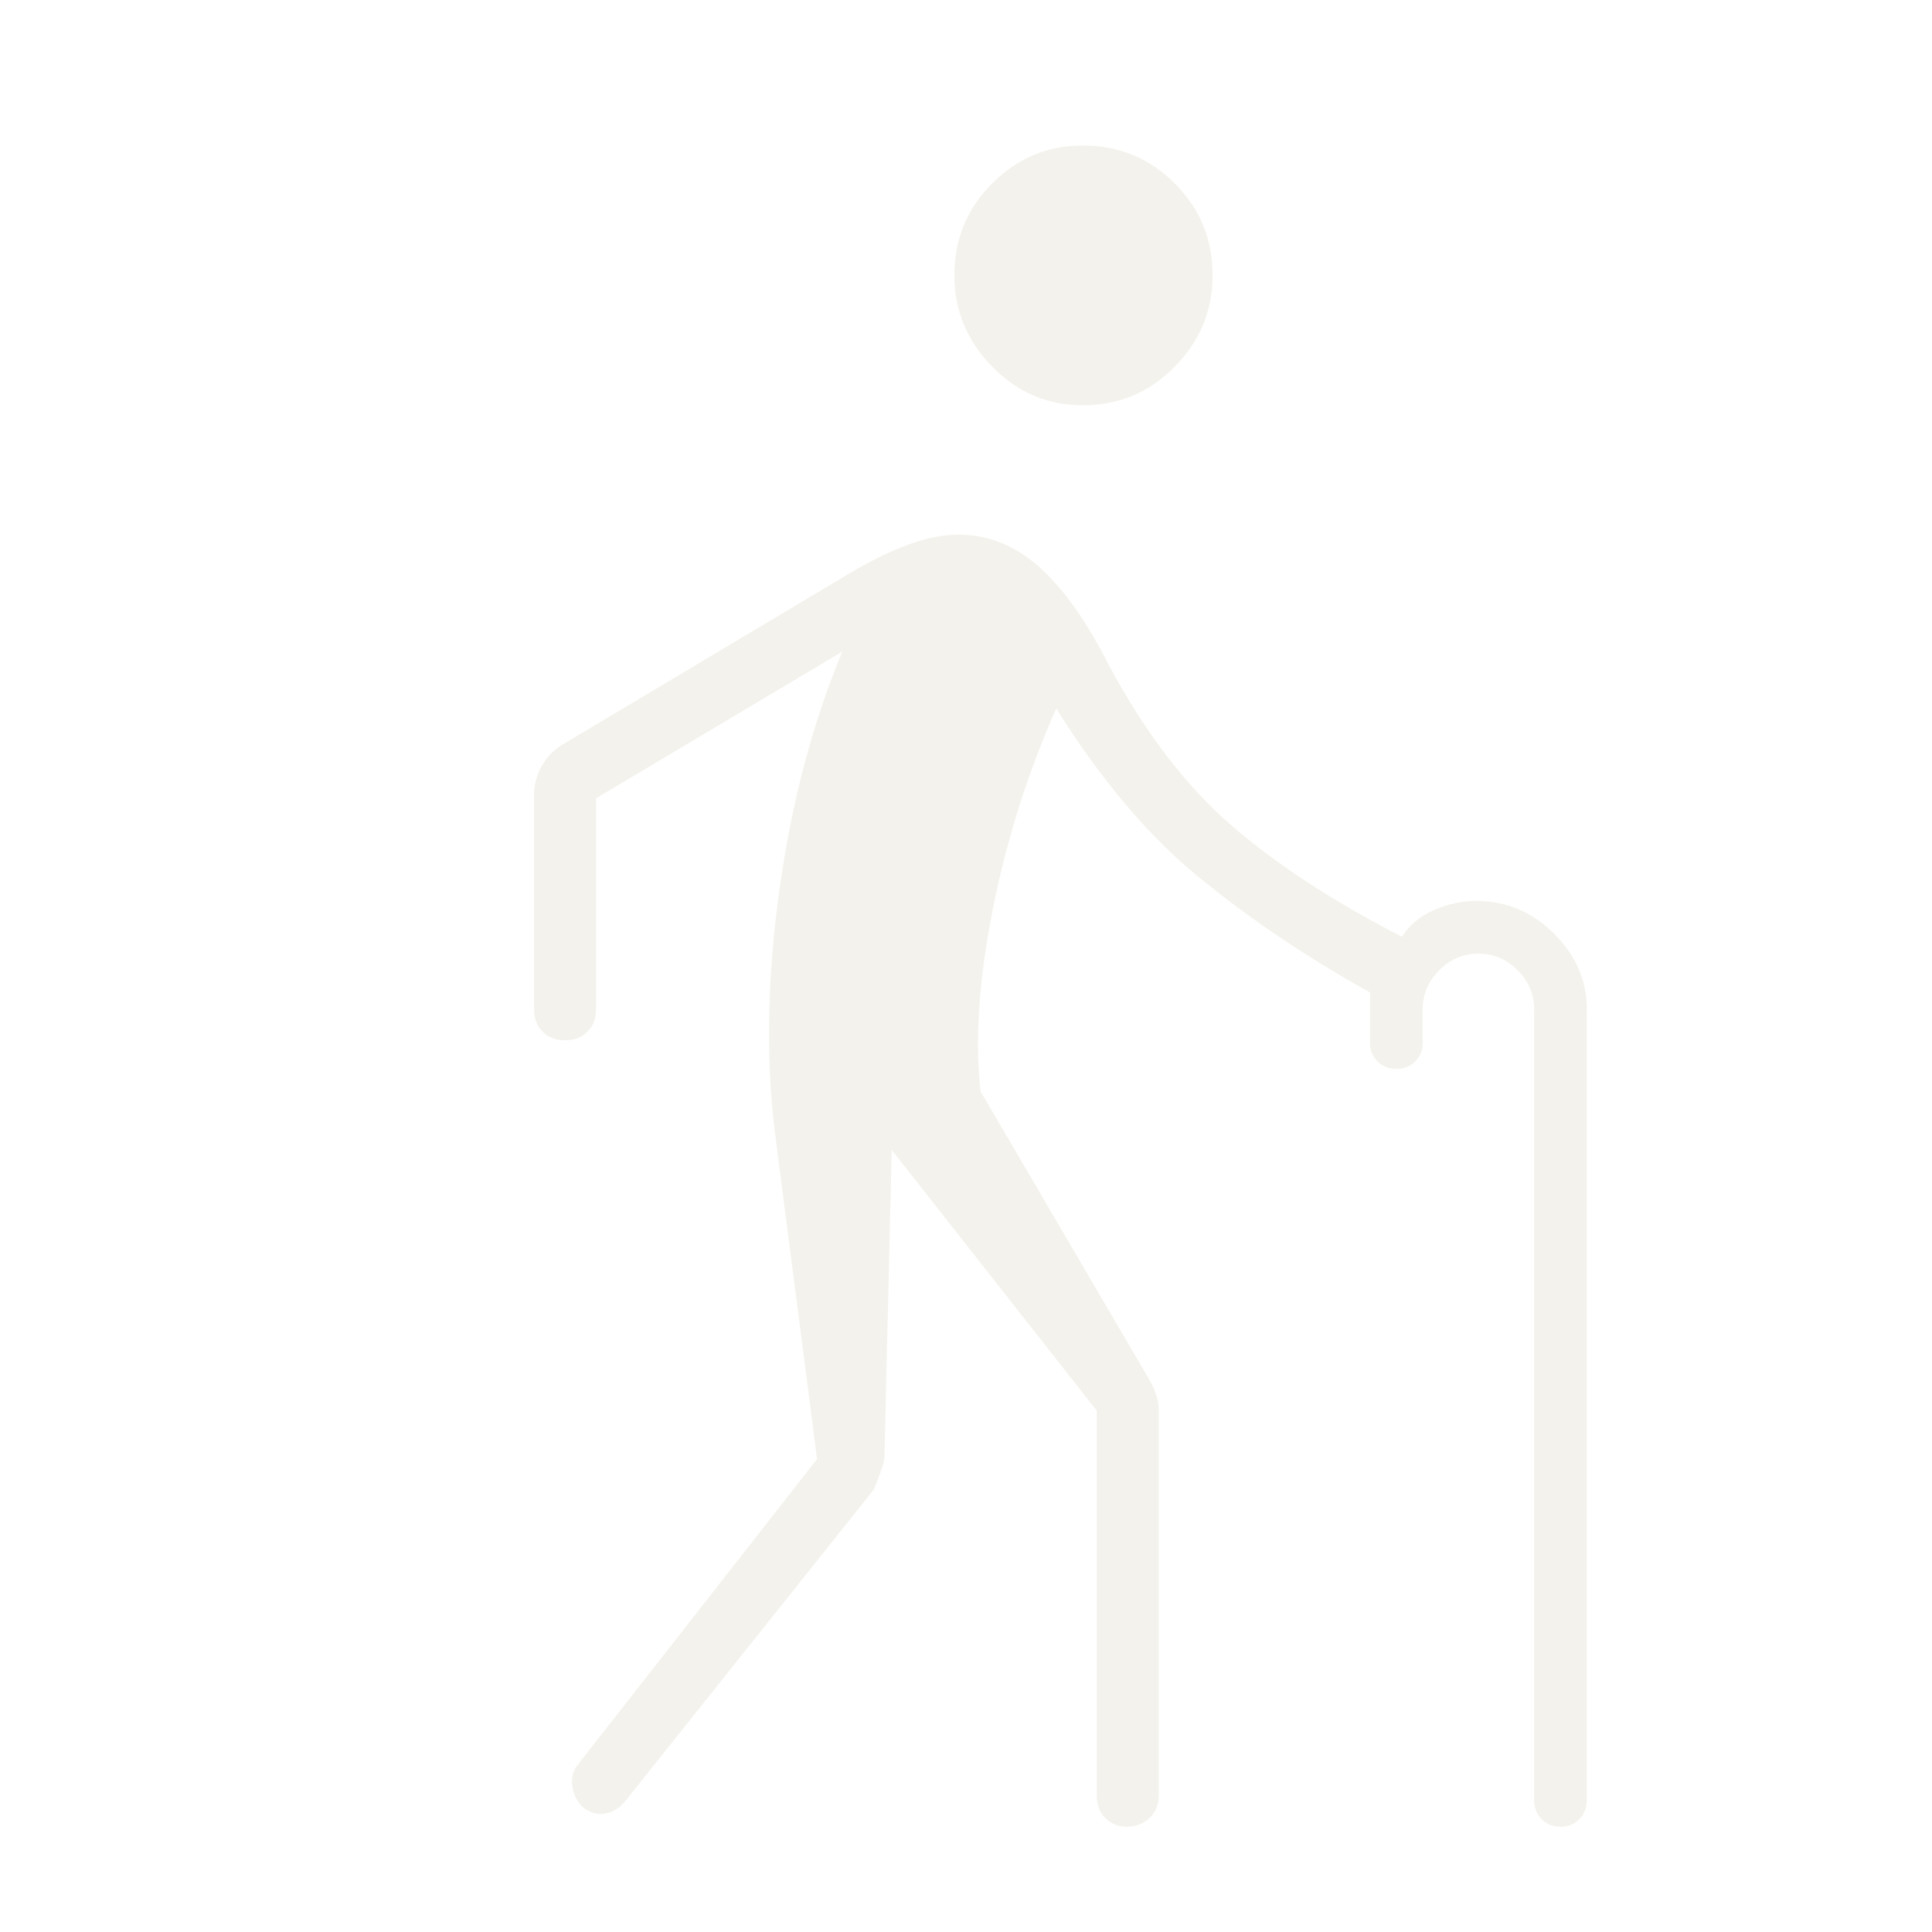
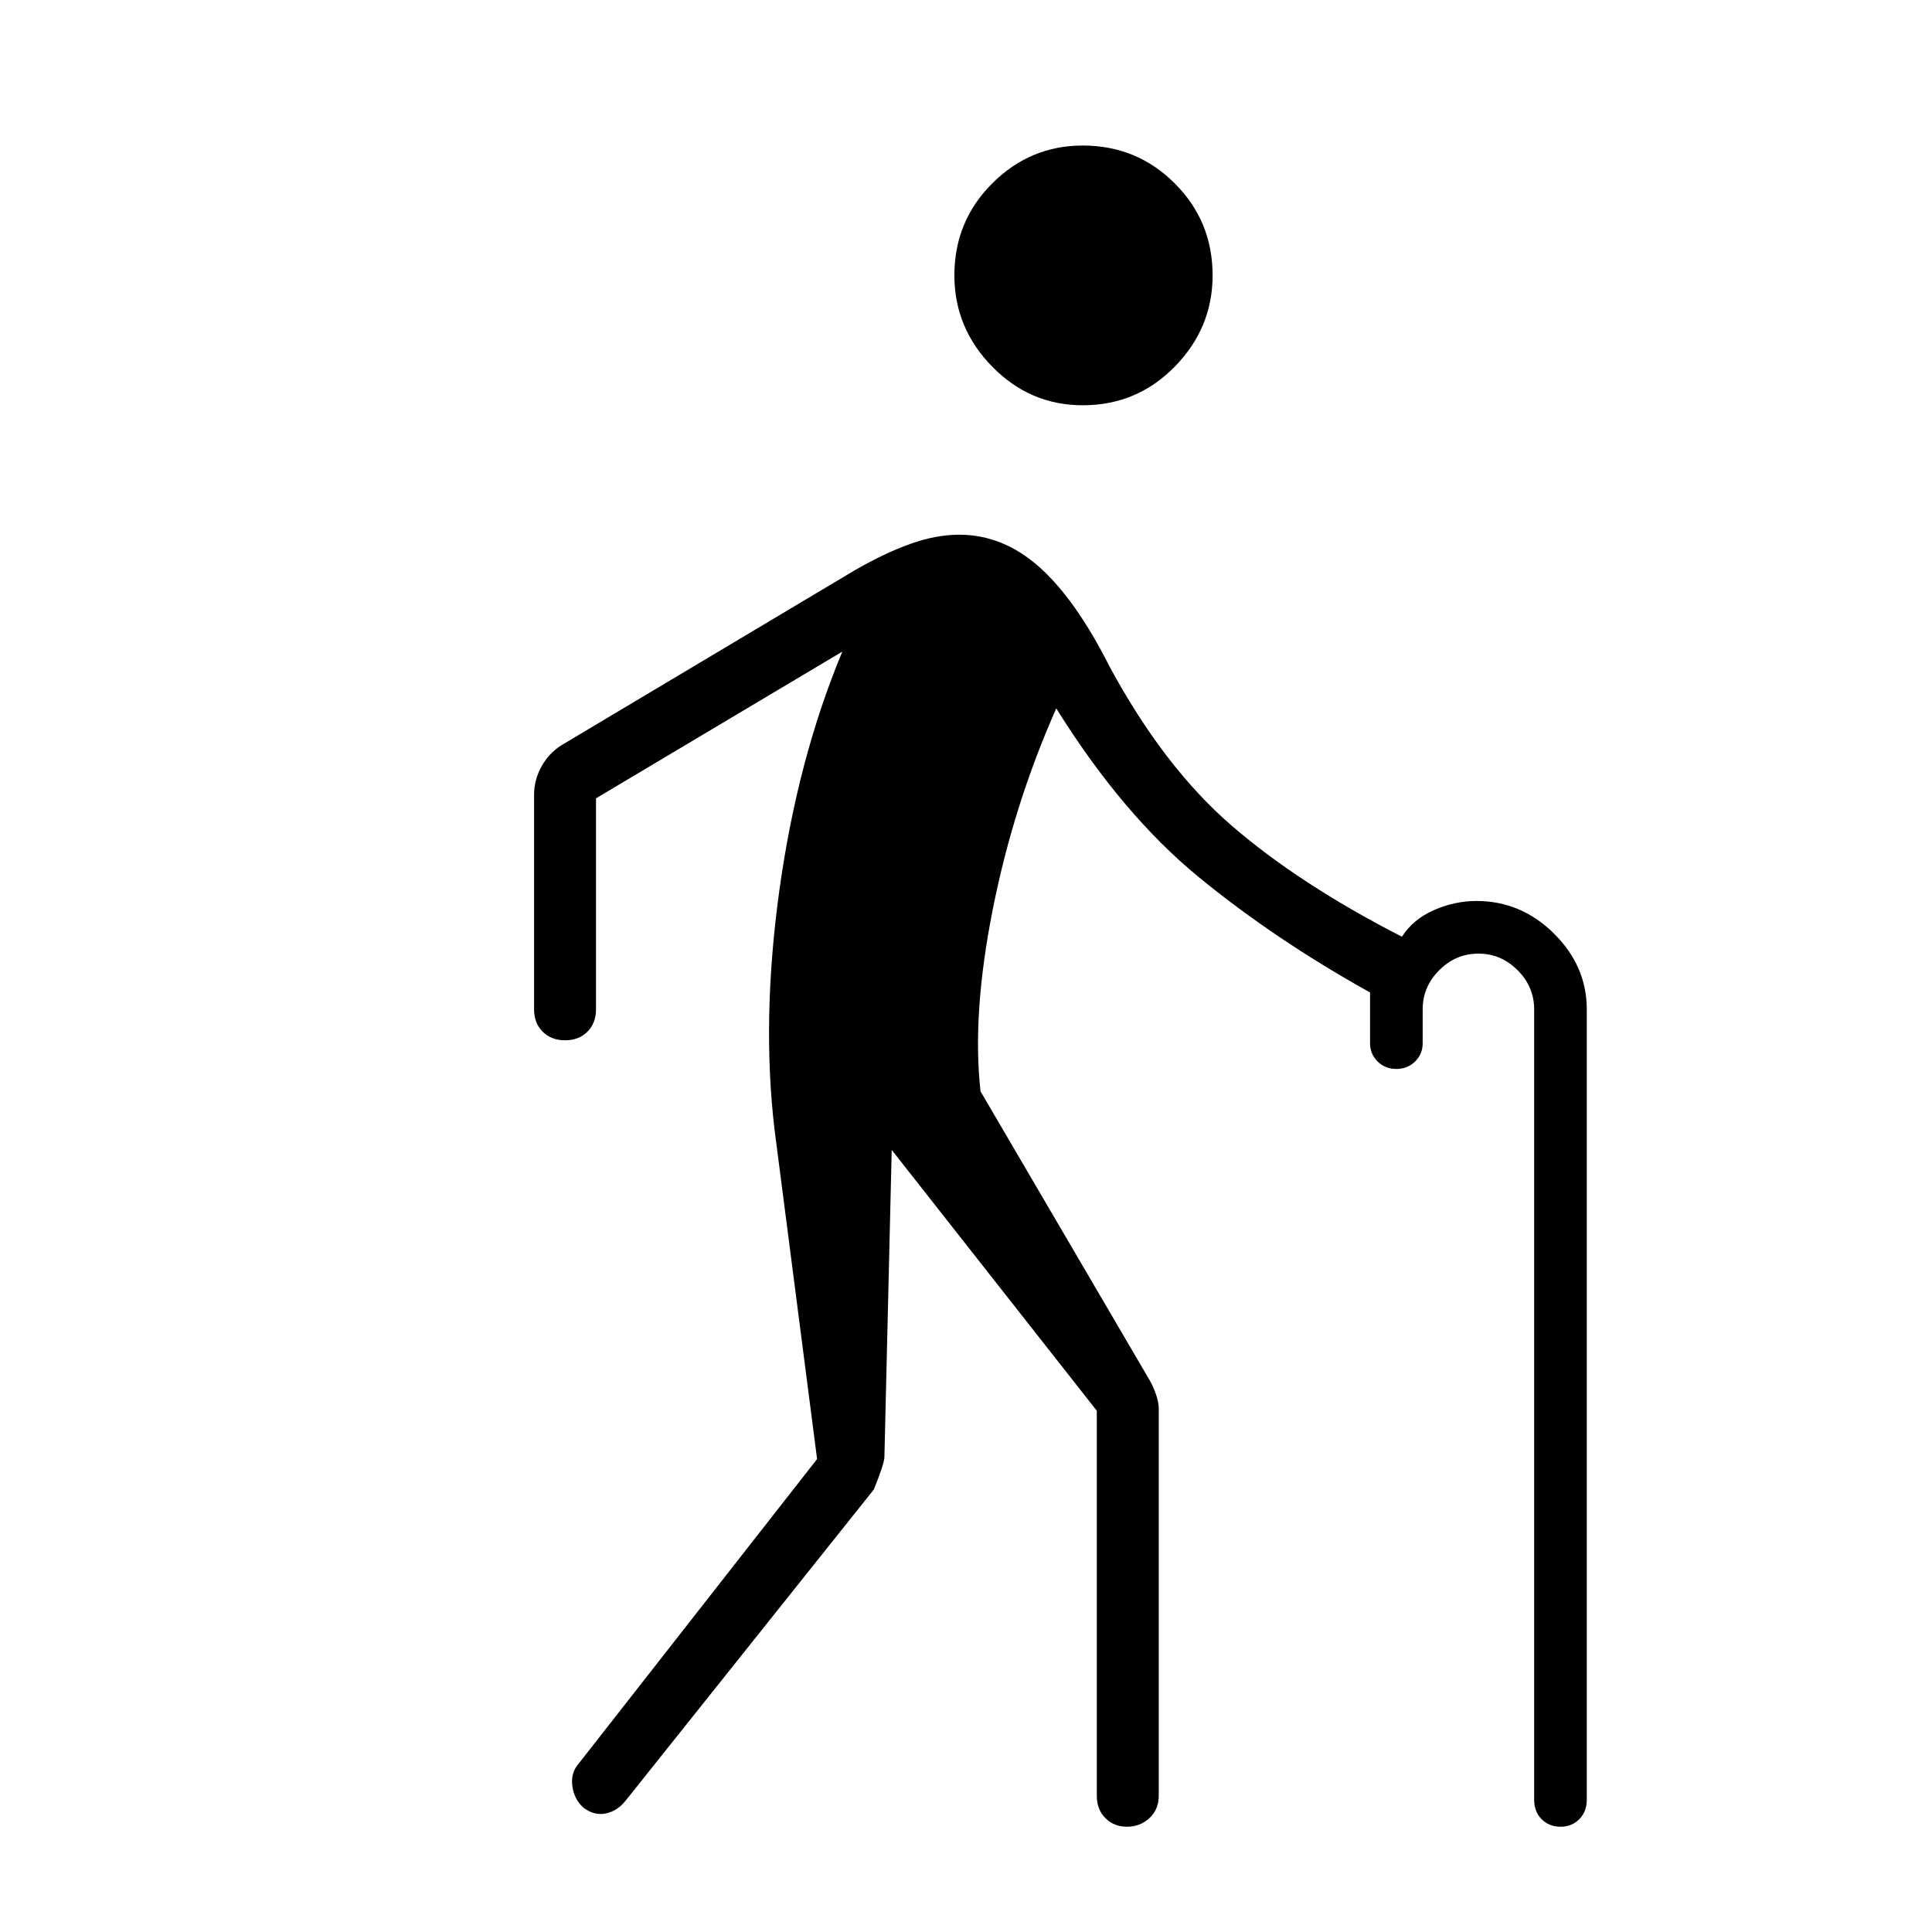
- <svg xmlns="http://www.w3.org/2000/svg" width="64" height="64" viewBox="0 0 64 64" fill="none">
-   <path d="M35.867 13.425C34.705 13.425 33.705 12.999 32.869 12.146C32.033 11.293 31.615 10.285 31.615 9.123C31.615 7.926 32.033 6.91 32.869 6.075C33.705 5.239 34.705 4.821 35.867 4.821C37.063 4.821 38.079 5.239 38.915 6.075C39.751 6.91 40.169 7.926 40.169 9.123C40.169 10.285 39.751 11.293 38.915 12.146C38.079 12.999 37.063 13.425 35.867 13.425ZM45.633 35.161C45.468 34.995 45.385 34.796 45.385 34.564V32.877C43.279 31.704 41.385 30.429 39.705 29.051C38.025 27.673 36.453 25.812 34.99 23.467C34.047 25.593 33.345 27.815 32.885 30.133C32.425 32.451 32.291 34.458 32.482 36.154L38.087 45.728C38.152 45.837 38.218 45.983 38.285 46.167C38.351 46.35 38.385 46.518 38.385 46.672V59.487C38.385 59.791 38.281 60.038 38.075 60.228C37.868 60.418 37.62 60.513 37.333 60.513C37.046 60.513 36.808 60.418 36.618 60.228C36.428 60.038 36.333 59.791 36.333 59.487V46.733L29.539 38.092L29.297 48.272C29.297 48.405 29.181 48.761 28.949 49.339L20.739 59.631C20.554 59.87 20.332 60.017 20.072 60.072C19.812 60.127 19.562 60.062 19.323 59.877C19.118 59.692 18.997 59.453 18.959 59.159C18.921 58.865 18.995 58.615 19.179 58.41L27.067 48.333L25.661 37.446C25.368 34.998 25.422 32.334 25.823 29.454C26.225 26.573 26.918 23.95 27.903 21.585L19.743 26.446V33.436C19.743 33.74 19.648 33.987 19.459 34.177C19.269 34.366 19.023 34.461 18.718 34.461C18.414 34.461 18.166 34.366 17.977 34.177C17.787 33.987 17.692 33.74 17.692 33.436V26.323C17.692 26.002 17.773 25.694 17.933 25.4C18.094 25.106 18.313 24.87 18.59 24.692L28.313 18.892C28.966 18.516 29.577 18.225 30.146 18.021C30.715 17.815 31.26 17.713 31.779 17.713C32.74 17.713 33.622 18.068 34.423 18.779C35.225 19.49 36.002 20.589 36.754 22.077C37.95 24.292 39.296 26.047 40.79 27.341C42.284 28.635 44.168 29.865 46.441 31.031C46.684 30.648 47.035 30.355 47.495 30.151C47.955 29.948 48.426 29.846 48.908 29.846C49.896 29.846 50.752 30.206 51.477 30.925C52.202 31.645 52.564 32.482 52.564 33.436V59.615C52.564 59.882 52.481 60.098 52.315 60.264C52.15 60.43 51.942 60.513 51.692 60.513C51.443 60.513 51.235 60.43 51.069 60.264C50.904 60.098 50.821 59.882 50.821 59.615V33.436C50.821 32.937 50.638 32.504 50.272 32.139C49.906 31.773 49.474 31.59 48.975 31.59C48.475 31.59 48.042 31.773 47.677 32.139C47.311 32.504 47.128 32.937 47.128 33.436V34.564C47.128 34.796 47.045 34.995 46.879 35.161C46.714 35.327 46.506 35.41 46.257 35.41C46.007 35.41 45.799 35.327 45.633 35.161Z" fill="#F4F2EC" />
+ <svg xmlns="http://www.w3.org/2000/svg" aria-hidden="true" width="64" height="64" viewBox="0 0 64 64" fill="none">
+   <path d="M35.867 13.425C34.705 13.425 33.705 12.999 32.869 12.146C32.033 11.293 31.615 10.285 31.615 9.123C31.615 7.926 32.033 6.91 32.869 6.075C33.705 5.239 34.705 4.821 35.867 4.821C37.063 4.821 38.079 5.239 38.915 6.075C39.751 6.91 40.169 7.926 40.169 9.123C40.169 10.285 39.751 11.293 38.915 12.146C38.079 12.999 37.063 13.425 35.867 13.425ZM45.633 35.161C45.468 34.995 45.385 34.796 45.385 34.564V32.877C43.279 31.704 41.385 30.429 39.705 29.051C38.025 27.673 36.453 25.812 34.99 23.467C34.047 25.593 33.345 27.815 32.885 30.133C32.425 32.451 32.291 34.458 32.482 36.154L38.087 45.728C38.152 45.837 38.218 45.983 38.285 46.167C38.351 46.35 38.385 46.518 38.385 46.672V59.487C38.385 59.791 38.281 60.038 38.075 60.228C37.868 60.418 37.62 60.513 37.333 60.513C37.046 60.513 36.808 60.418 36.618 60.228C36.428 60.038 36.333 59.791 36.333 59.487V46.733L29.539 38.092L29.297 48.272C29.297 48.405 29.181 48.761 28.949 49.339L20.739 59.631C20.554 59.87 20.332 60.017 20.072 60.072C19.812 60.127 19.562 60.062 19.323 59.877C19.118 59.692 18.997 59.453 18.959 59.159C18.921 58.865 18.995 58.615 19.179 58.41L27.067 48.333L25.661 37.446C25.368 34.998 25.422 32.334 25.823 29.454C26.225 26.573 26.918 23.95 27.903 21.585L19.743 26.446V33.436C19.743 33.74 19.648 33.987 19.459 34.177C19.269 34.366 19.023 34.461 18.718 34.461C18.414 34.461 18.166 34.366 17.977 34.177C17.787 33.987 17.692 33.74 17.692 33.436V26.323C17.692 26.002 17.773 25.694 17.933 25.4C18.094 25.106 18.313 24.87 18.59 24.692L28.313 18.892C28.966 18.516 29.577 18.225 30.146 18.021C30.715 17.815 31.26 17.713 31.779 17.713C32.74 17.713 33.622 18.068 34.423 18.779C35.225 19.49 36.002 20.589 36.754 22.077C37.95 24.292 39.296 26.047 40.79 27.341C42.284 28.635 44.168 29.865 46.441 31.031C46.684 30.648 47.035 30.355 47.495 30.151C47.955 29.948 48.426 29.846 48.908 29.846C49.896 29.846 50.752 30.206 51.477 30.925C52.202 31.645 52.564 32.482 52.564 33.436V59.615C52.564 59.882 52.481 60.098 52.315 60.264C52.15 60.43 51.942 60.513 51.692 60.513C51.443 60.513 51.235 60.43 51.069 60.264C50.904 60.098 50.821 59.882 50.821 59.615V33.436C50.821 32.937 50.638 32.504 50.272 32.139C49.906 31.773 49.474 31.59 48.975 31.59C48.475 31.59 48.042 31.773 47.677 32.139C47.311 32.504 47.128 32.937 47.128 33.436V34.564C47.128 34.796 47.045 34.995 46.879 35.161C46.714 35.327 46.506 35.41 46.257 35.41C46.007 35.41 45.799 35.327 45.633 35.161Z" fill="currentColor" />
</svg>
